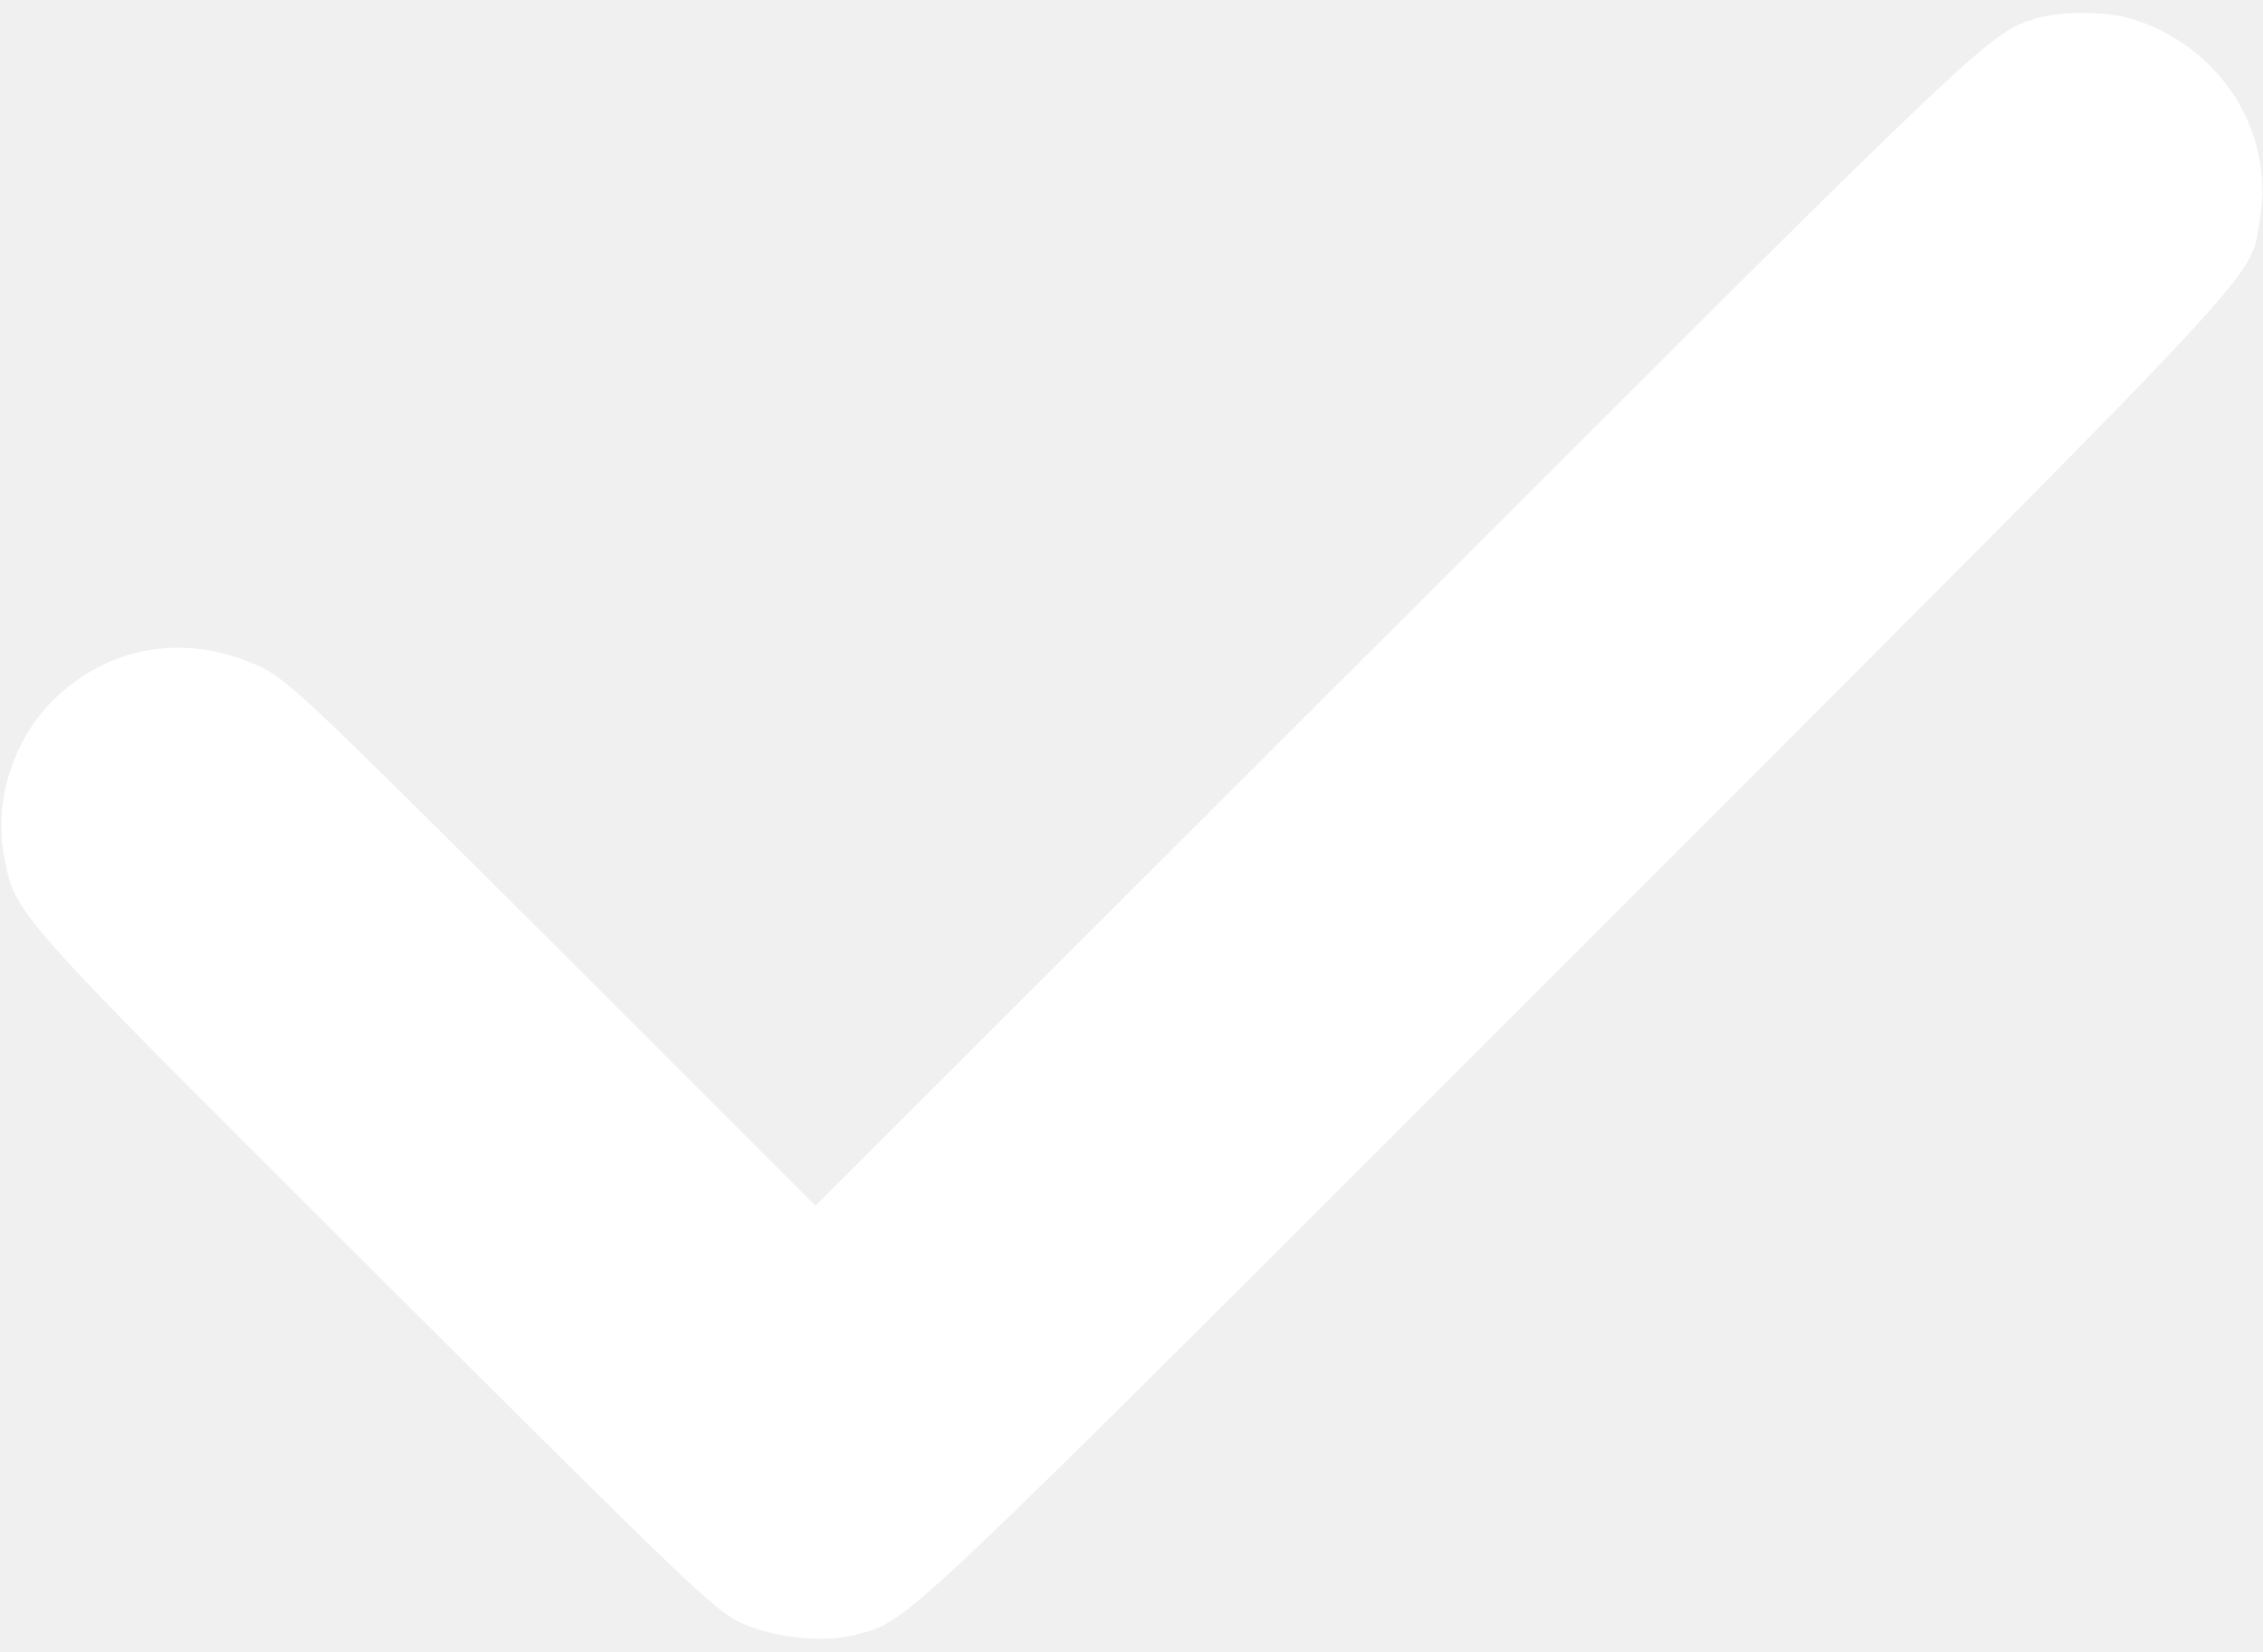
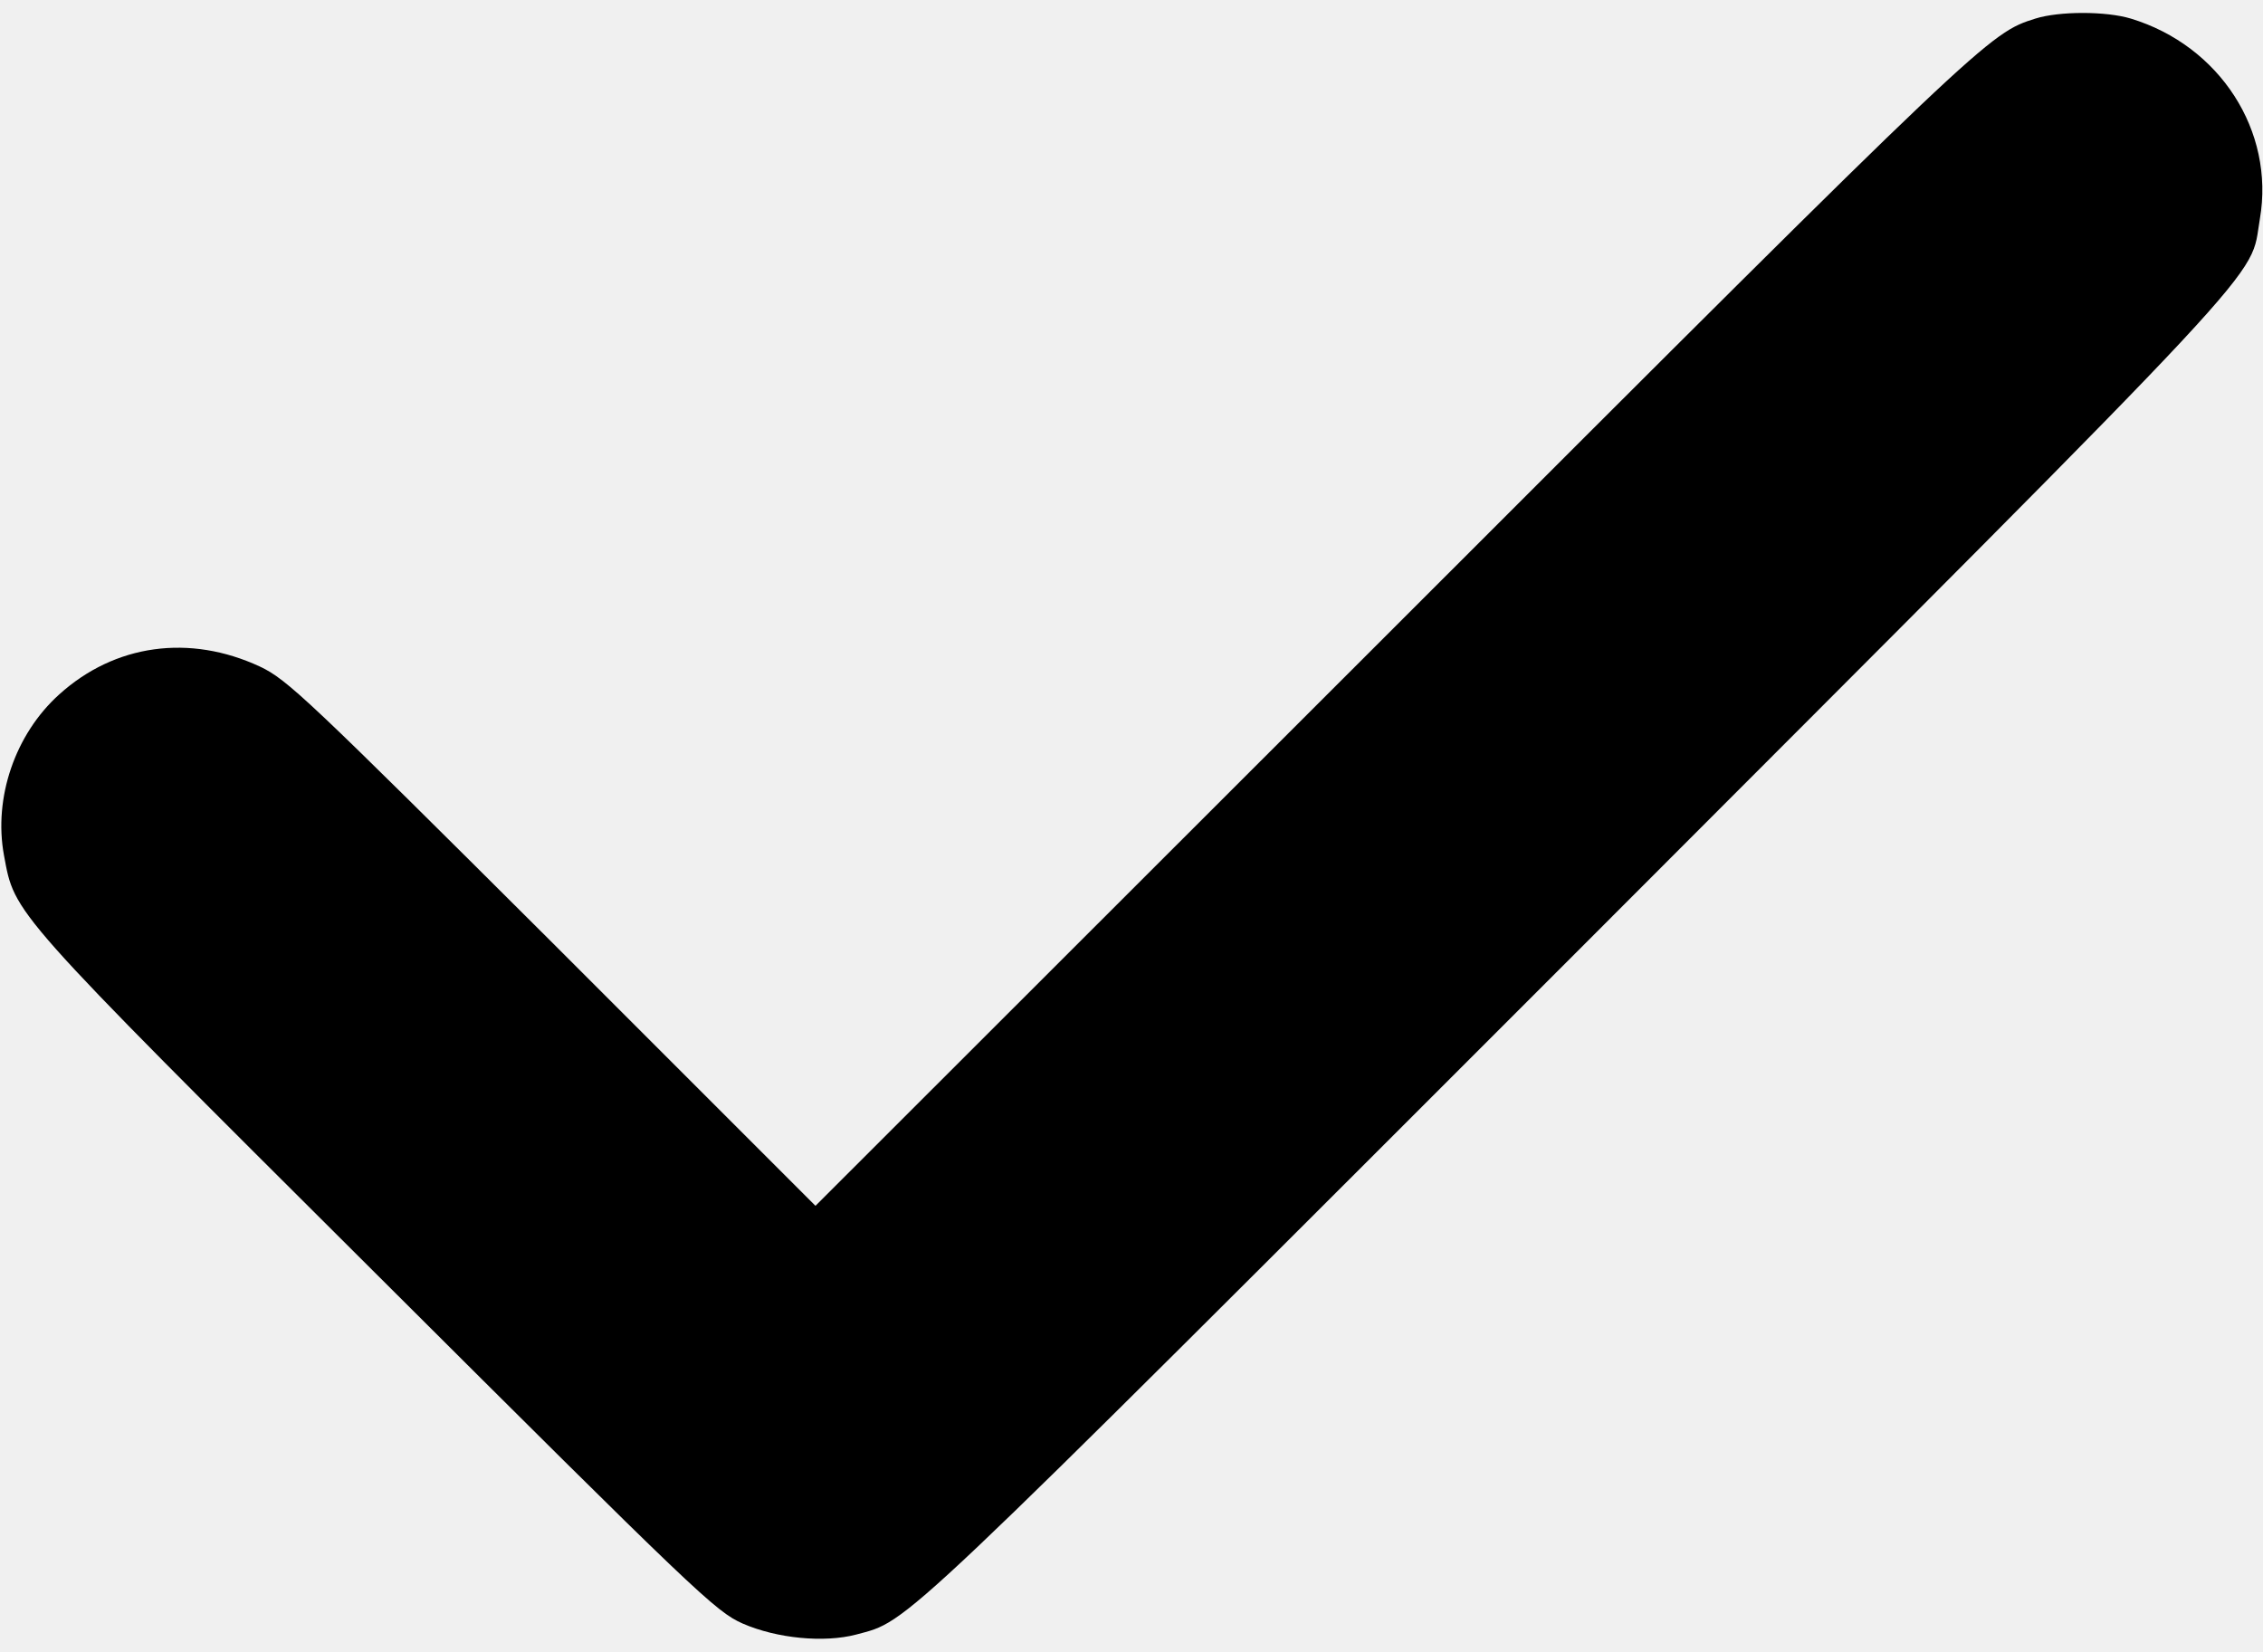
<svg xmlns="http://www.w3.org/2000/svg" width="37" height="27" viewBox="0 0 37 27" fill="none">
-   <path d="M33.278 0.304C32.52 0.543 32.491 0.564 22.836 10.219L13.333 19.715L9.033 15.415C5.037 11.433 4.697 11.108 4.249 10.898C3.1 10.364 1.879 10.53 0.968 11.354C0.246 12.004 -0.108 13.045 0.065 13.984C0.246 14.953 0.13 14.83 6.128 20.806C11.375 26.038 11.7 26.349 12.141 26.544C12.704 26.79 13.477 26.862 13.998 26.725C14.879 26.486 14.504 26.84 25.77 15.574C37.434 3.896 36.769 4.611 36.949 3.578C37.195 2.14 36.292 0.745 34.839 0.304C34.434 0.181 33.669 0.181 33.278 0.304Z" fill="#fff" />
+   <path d="M33.278 0.304C32.52 0.543 32.491 0.564 22.836 10.219L13.333 19.715L9.033 15.415C5.037 11.433 4.697 11.108 4.249 10.898C3.1 10.364 1.879 10.53 0.968 11.354C0.246 12.004 -0.108 13.045 0.065 13.984C0.246 14.953 0.13 14.83 6.128 20.806C11.375 26.038 11.7 26.349 12.141 26.544C12.704 26.79 13.477 26.862 13.998 26.725C14.879 26.486 14.504 26.84 25.77 15.574C37.434 3.896 36.769 4.611 36.949 3.578C37.195 2.14 36.292 0.745 34.839 0.304C34.434 0.181 33.669 0.181 33.278 0.304Z" fill="#000" />
</svg>
